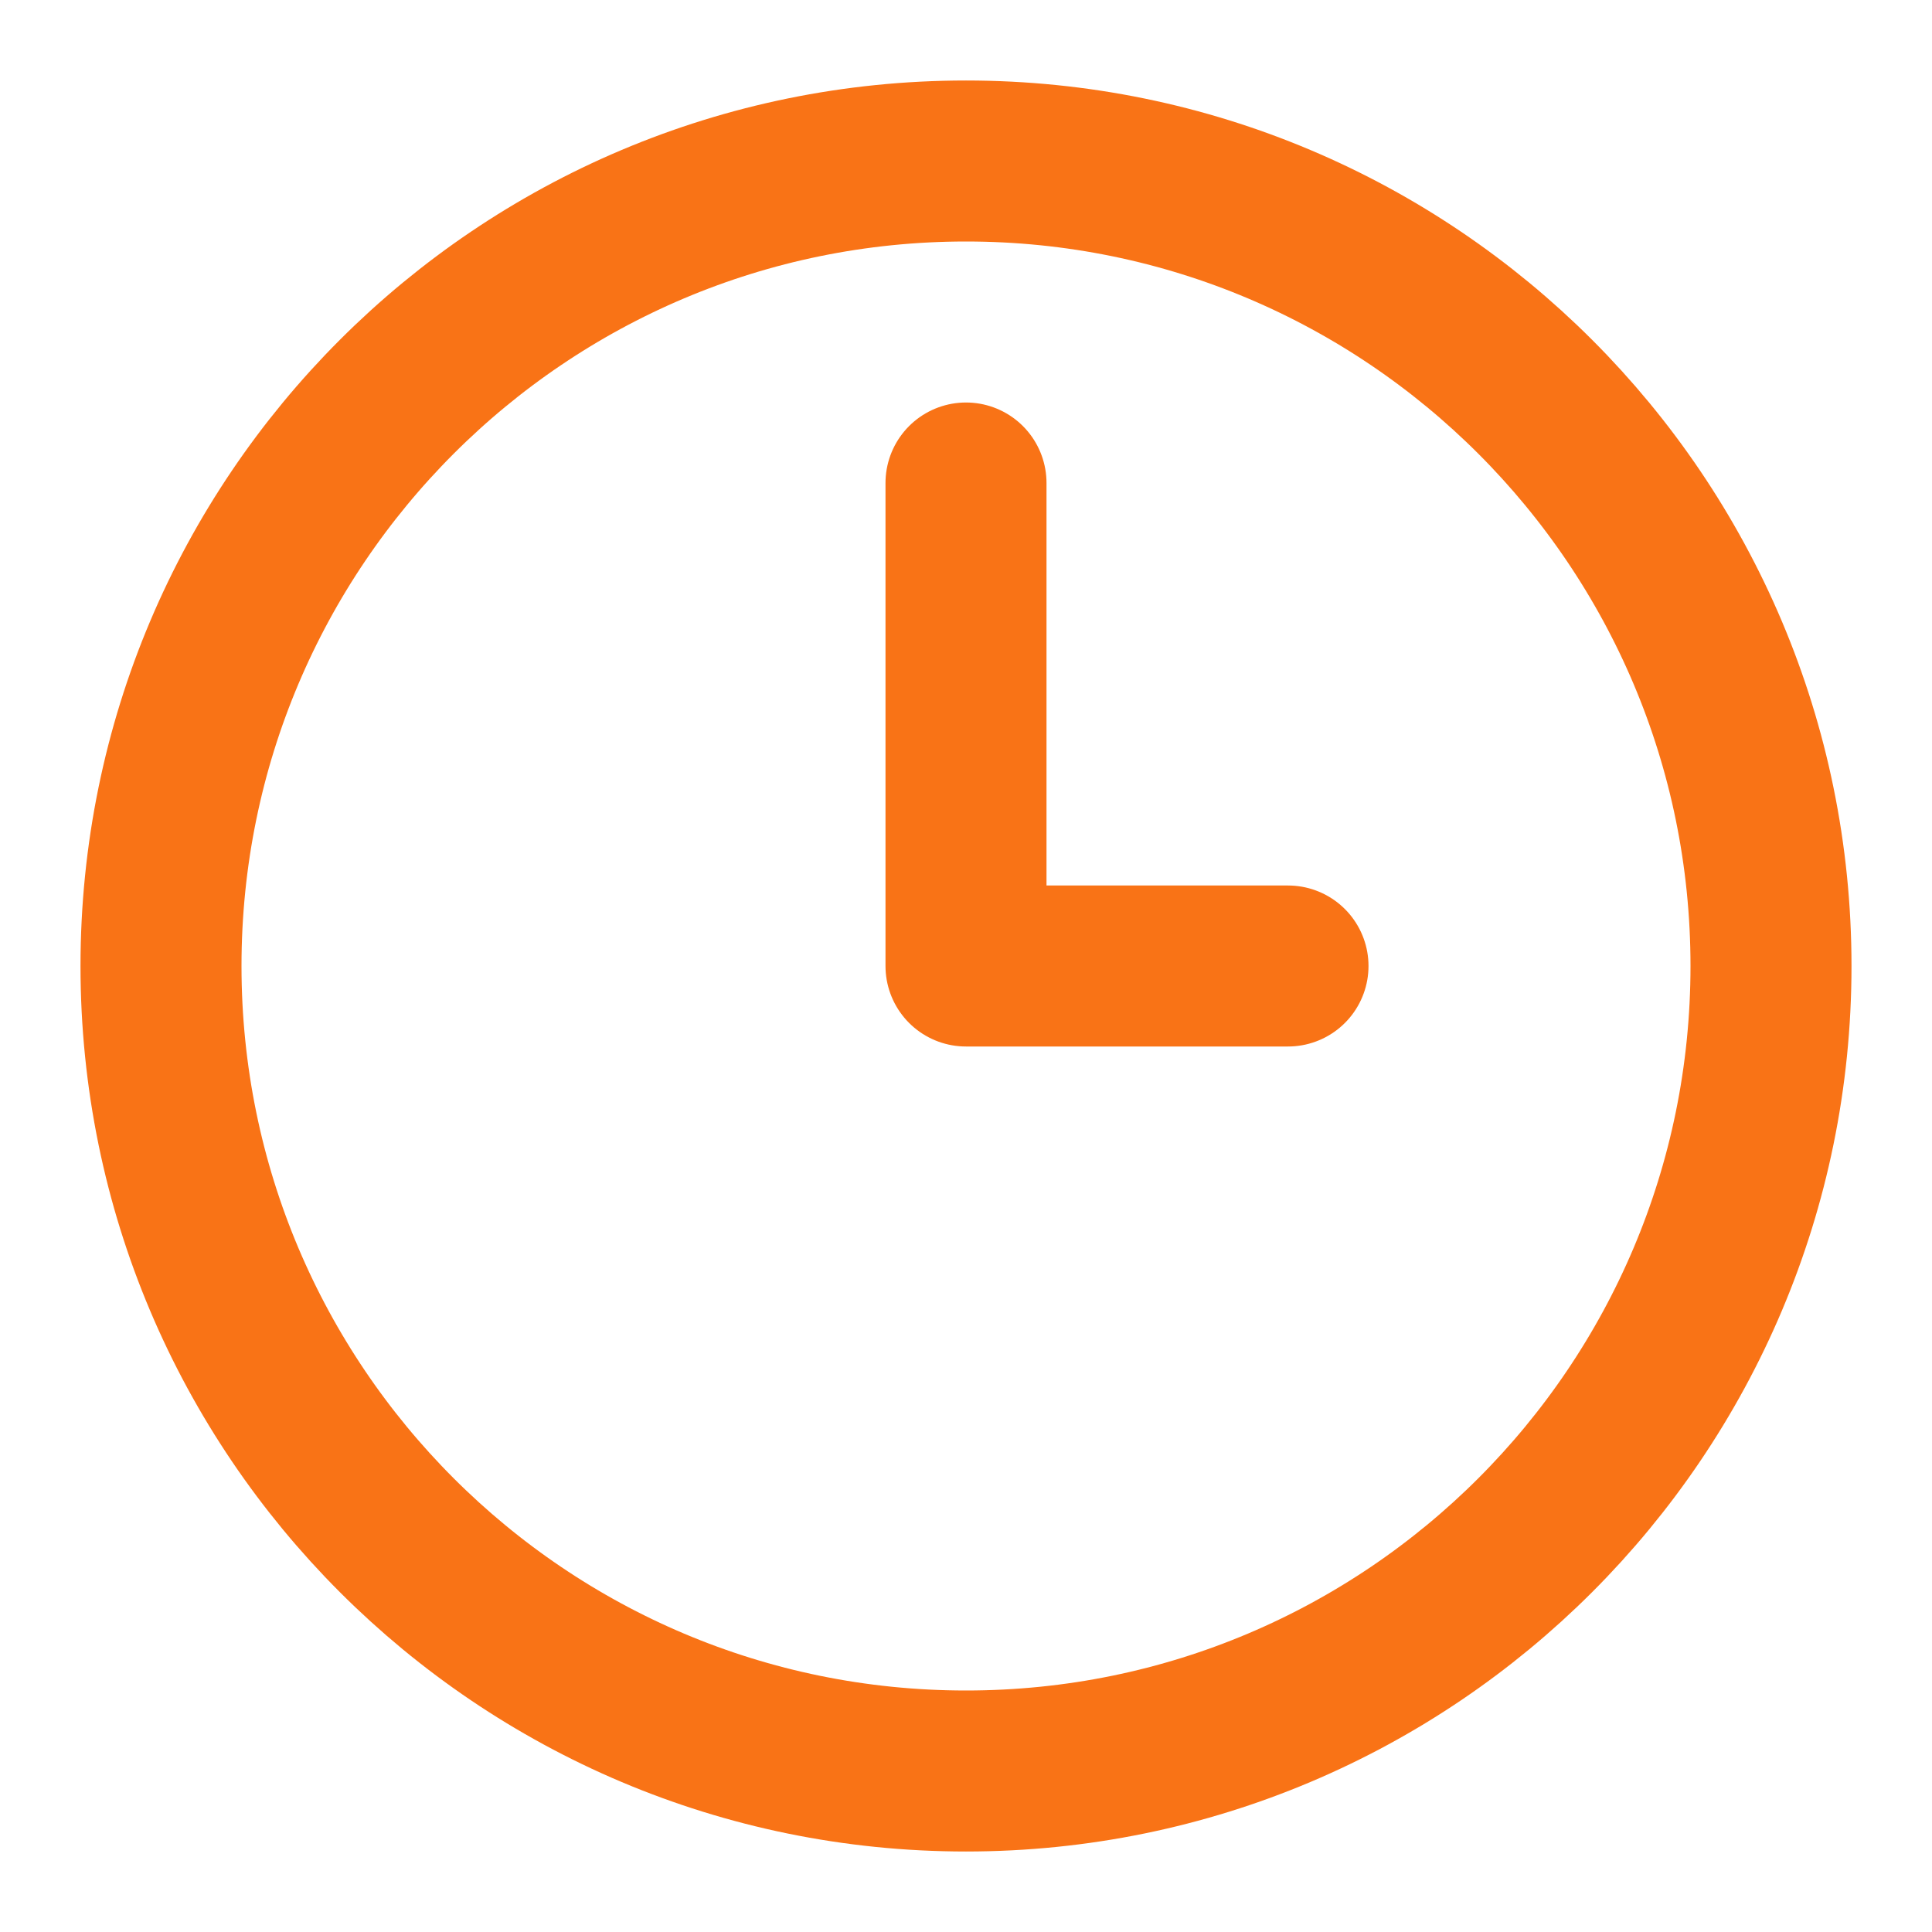
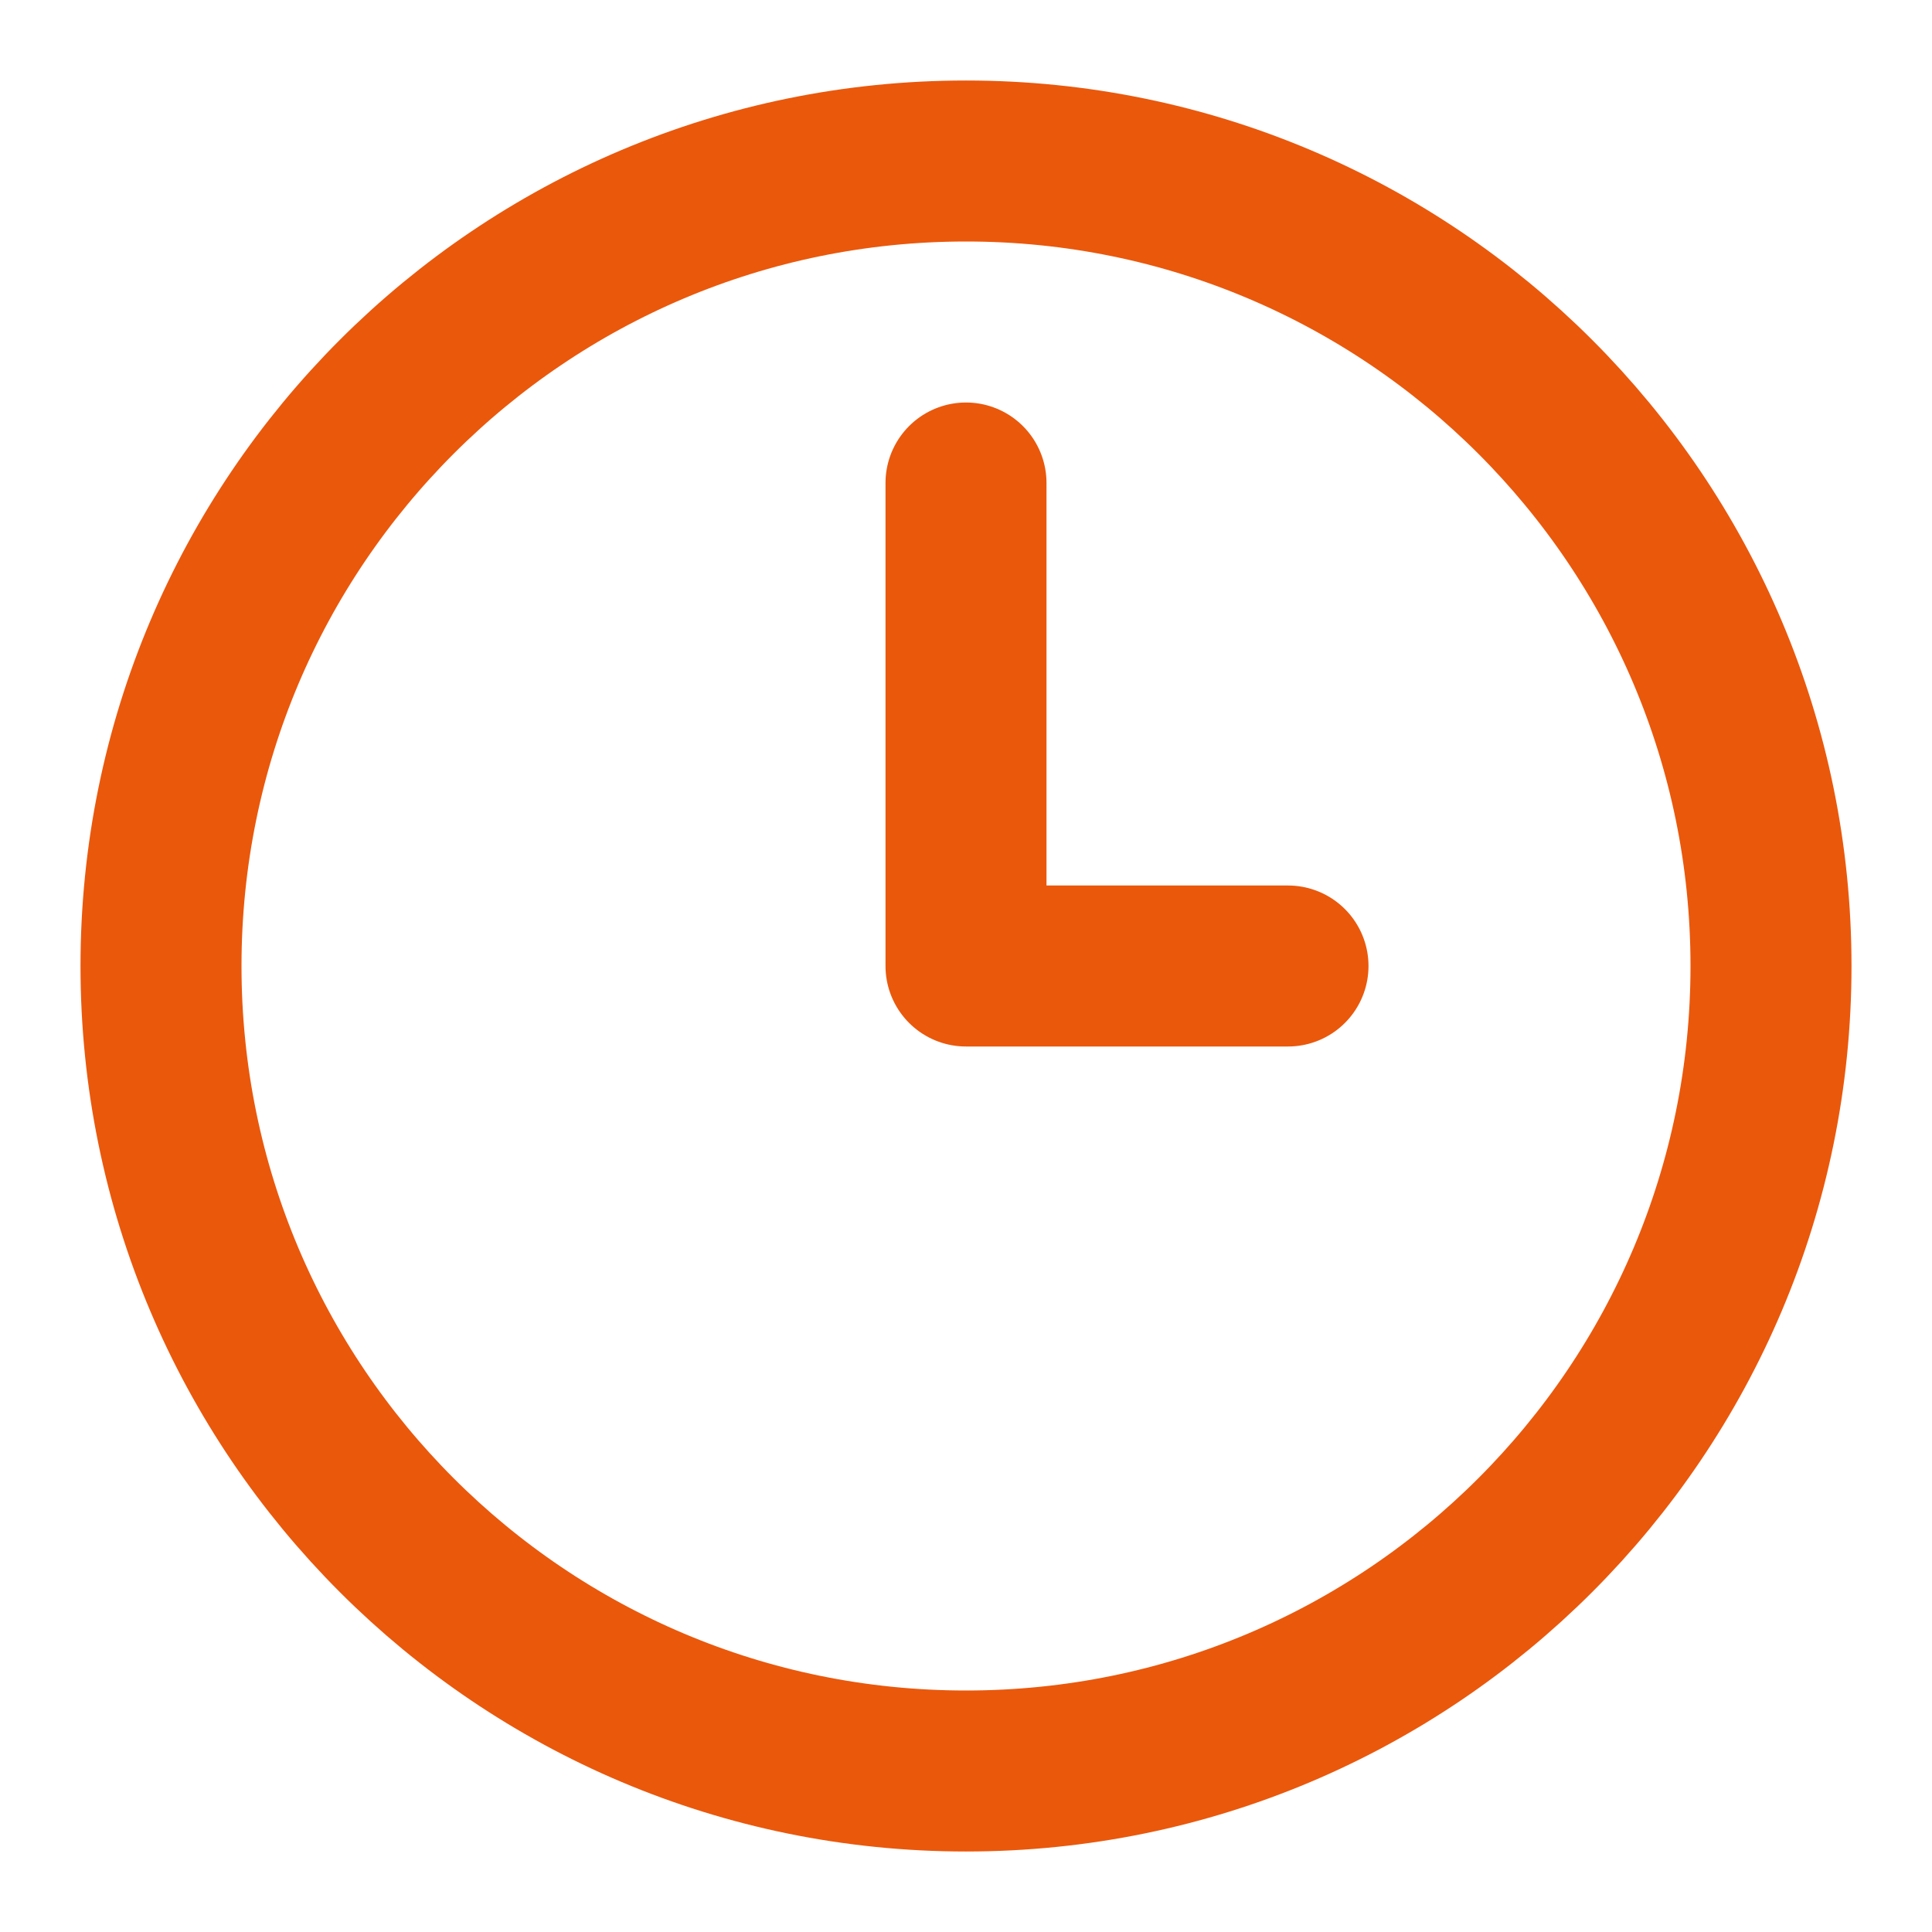
- <svg xmlns="http://www.w3.org/2000/svg" viewBox="0 0 24 24" width="24" height="24" fill="none" stroke="#f97316" stroke-width="2" stroke-linecap="round" stroke-linejoin="round" role="img" aria-label="Time Management">
+ <svg xmlns="http://www.w3.org/2000/svg" viewBox="0 0 24 24" width="24" height="24" fill="none" stroke="#ea580c" stroke-width="2" stroke-linecap="round" stroke-linejoin="round" role="img" aria-label="Time Management">
+   <style>
+     @media (prefers-color-scheme: dark) { :root { stroke: #f97316; } }
+   </style>
  <path d="M12 6v6h4" />
  <circle cx="12" cy="12" r="10" />
</svg>
